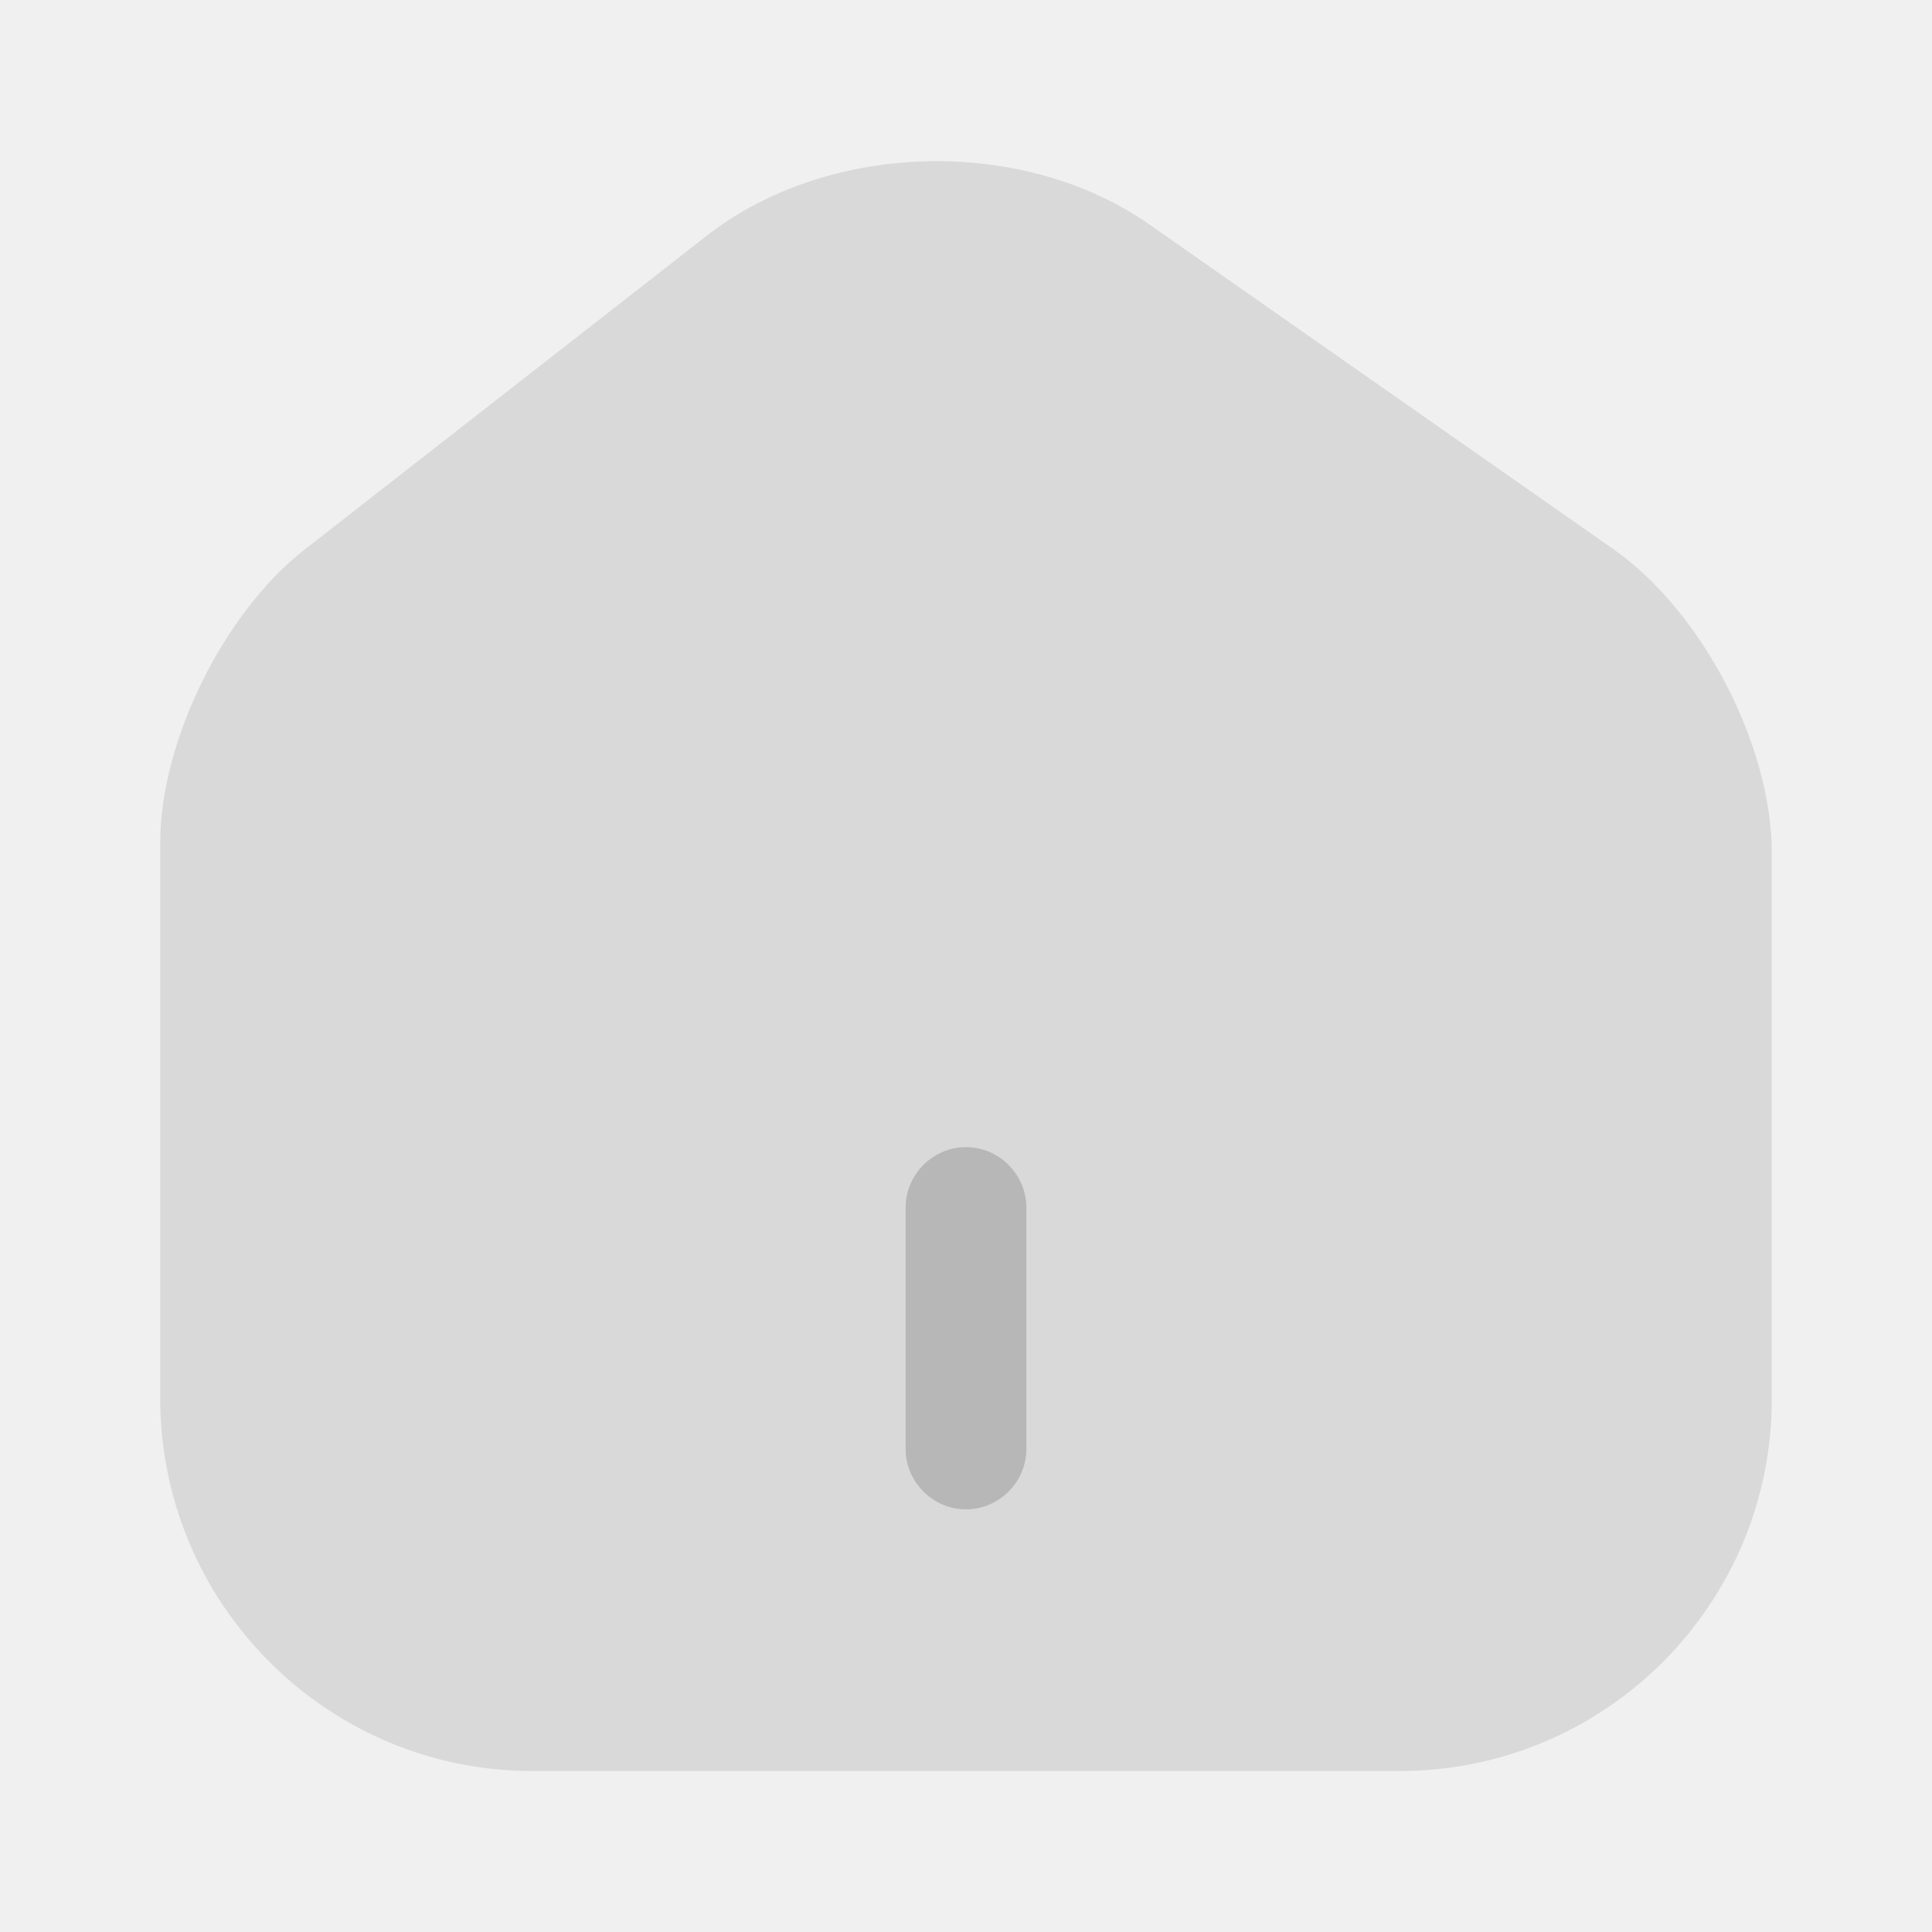
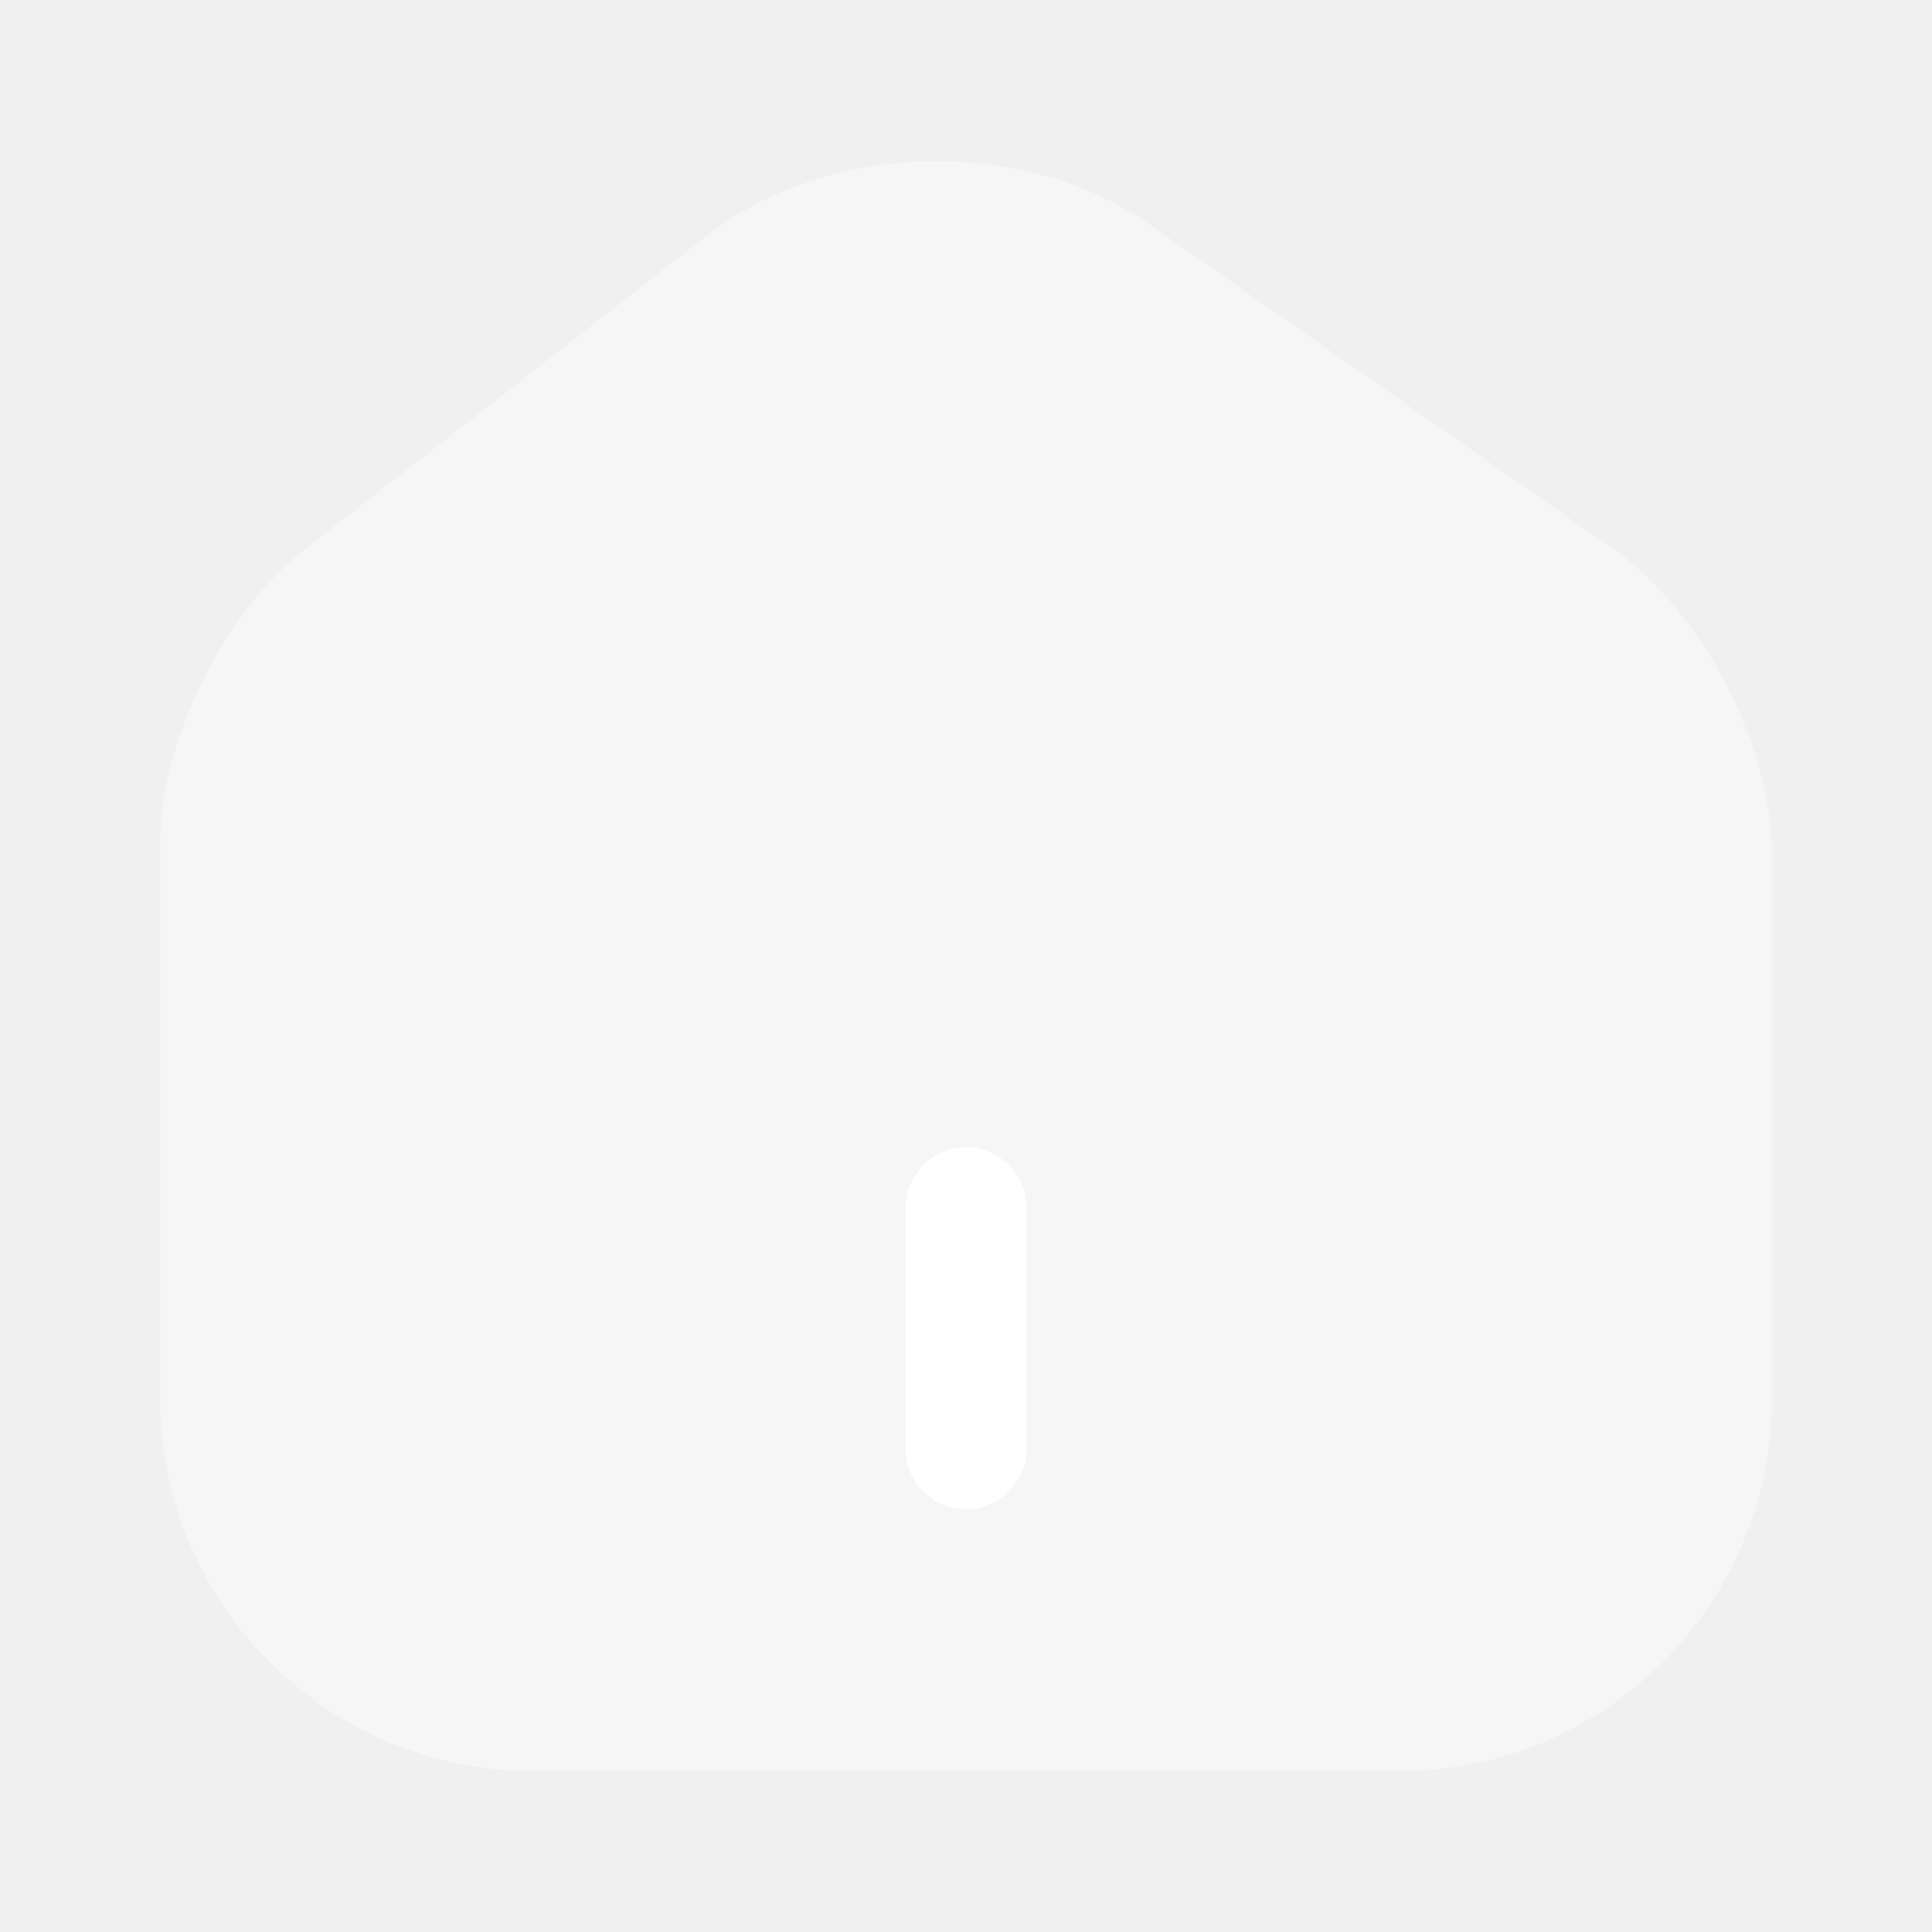
- <svg xmlns="http://www.w3.org/2000/svg" width="64" height="64" viewBox="0 0 24 24" fill="#b7b7b7">
+ <svg xmlns="http://www.w3.org/2000/svg" width="64" height="64" viewBox="0 0 24 24" fill="#ffffff">
  <g clip-path="url(#clip0_4418_4932)">
    <path opacity="0.4" d="M20.04 6.82L14.28 2.79C12.71 1.69 10.3 1.75 8.79 2.92L3.78 6.83C2.78 7.61 1.99 9.21 1.99 10.47V17.37C1.99 19.92 4.06 22 6.61 22H17.39C19.94 22 22.01 19.93 22.01 17.38V10.6C22.01 9.25 21.14 7.59 20.04 6.82Z" />
    <path d="M12 18.75C11.59 18.75 11.25 18.41 11.25 18V15C11.25 14.59 11.59 14.25 12 14.25C12.41 14.25 12.75 14.59 12.75 15V18C12.75 18.41 12.41 18.75 12 18.75Z" />
  </g>
  <defs>
    <clipPath id="clip0_4418_4932">
      <rect width="24" height="24" fill="white" />
    </clipPath>
  </defs>
</svg>
